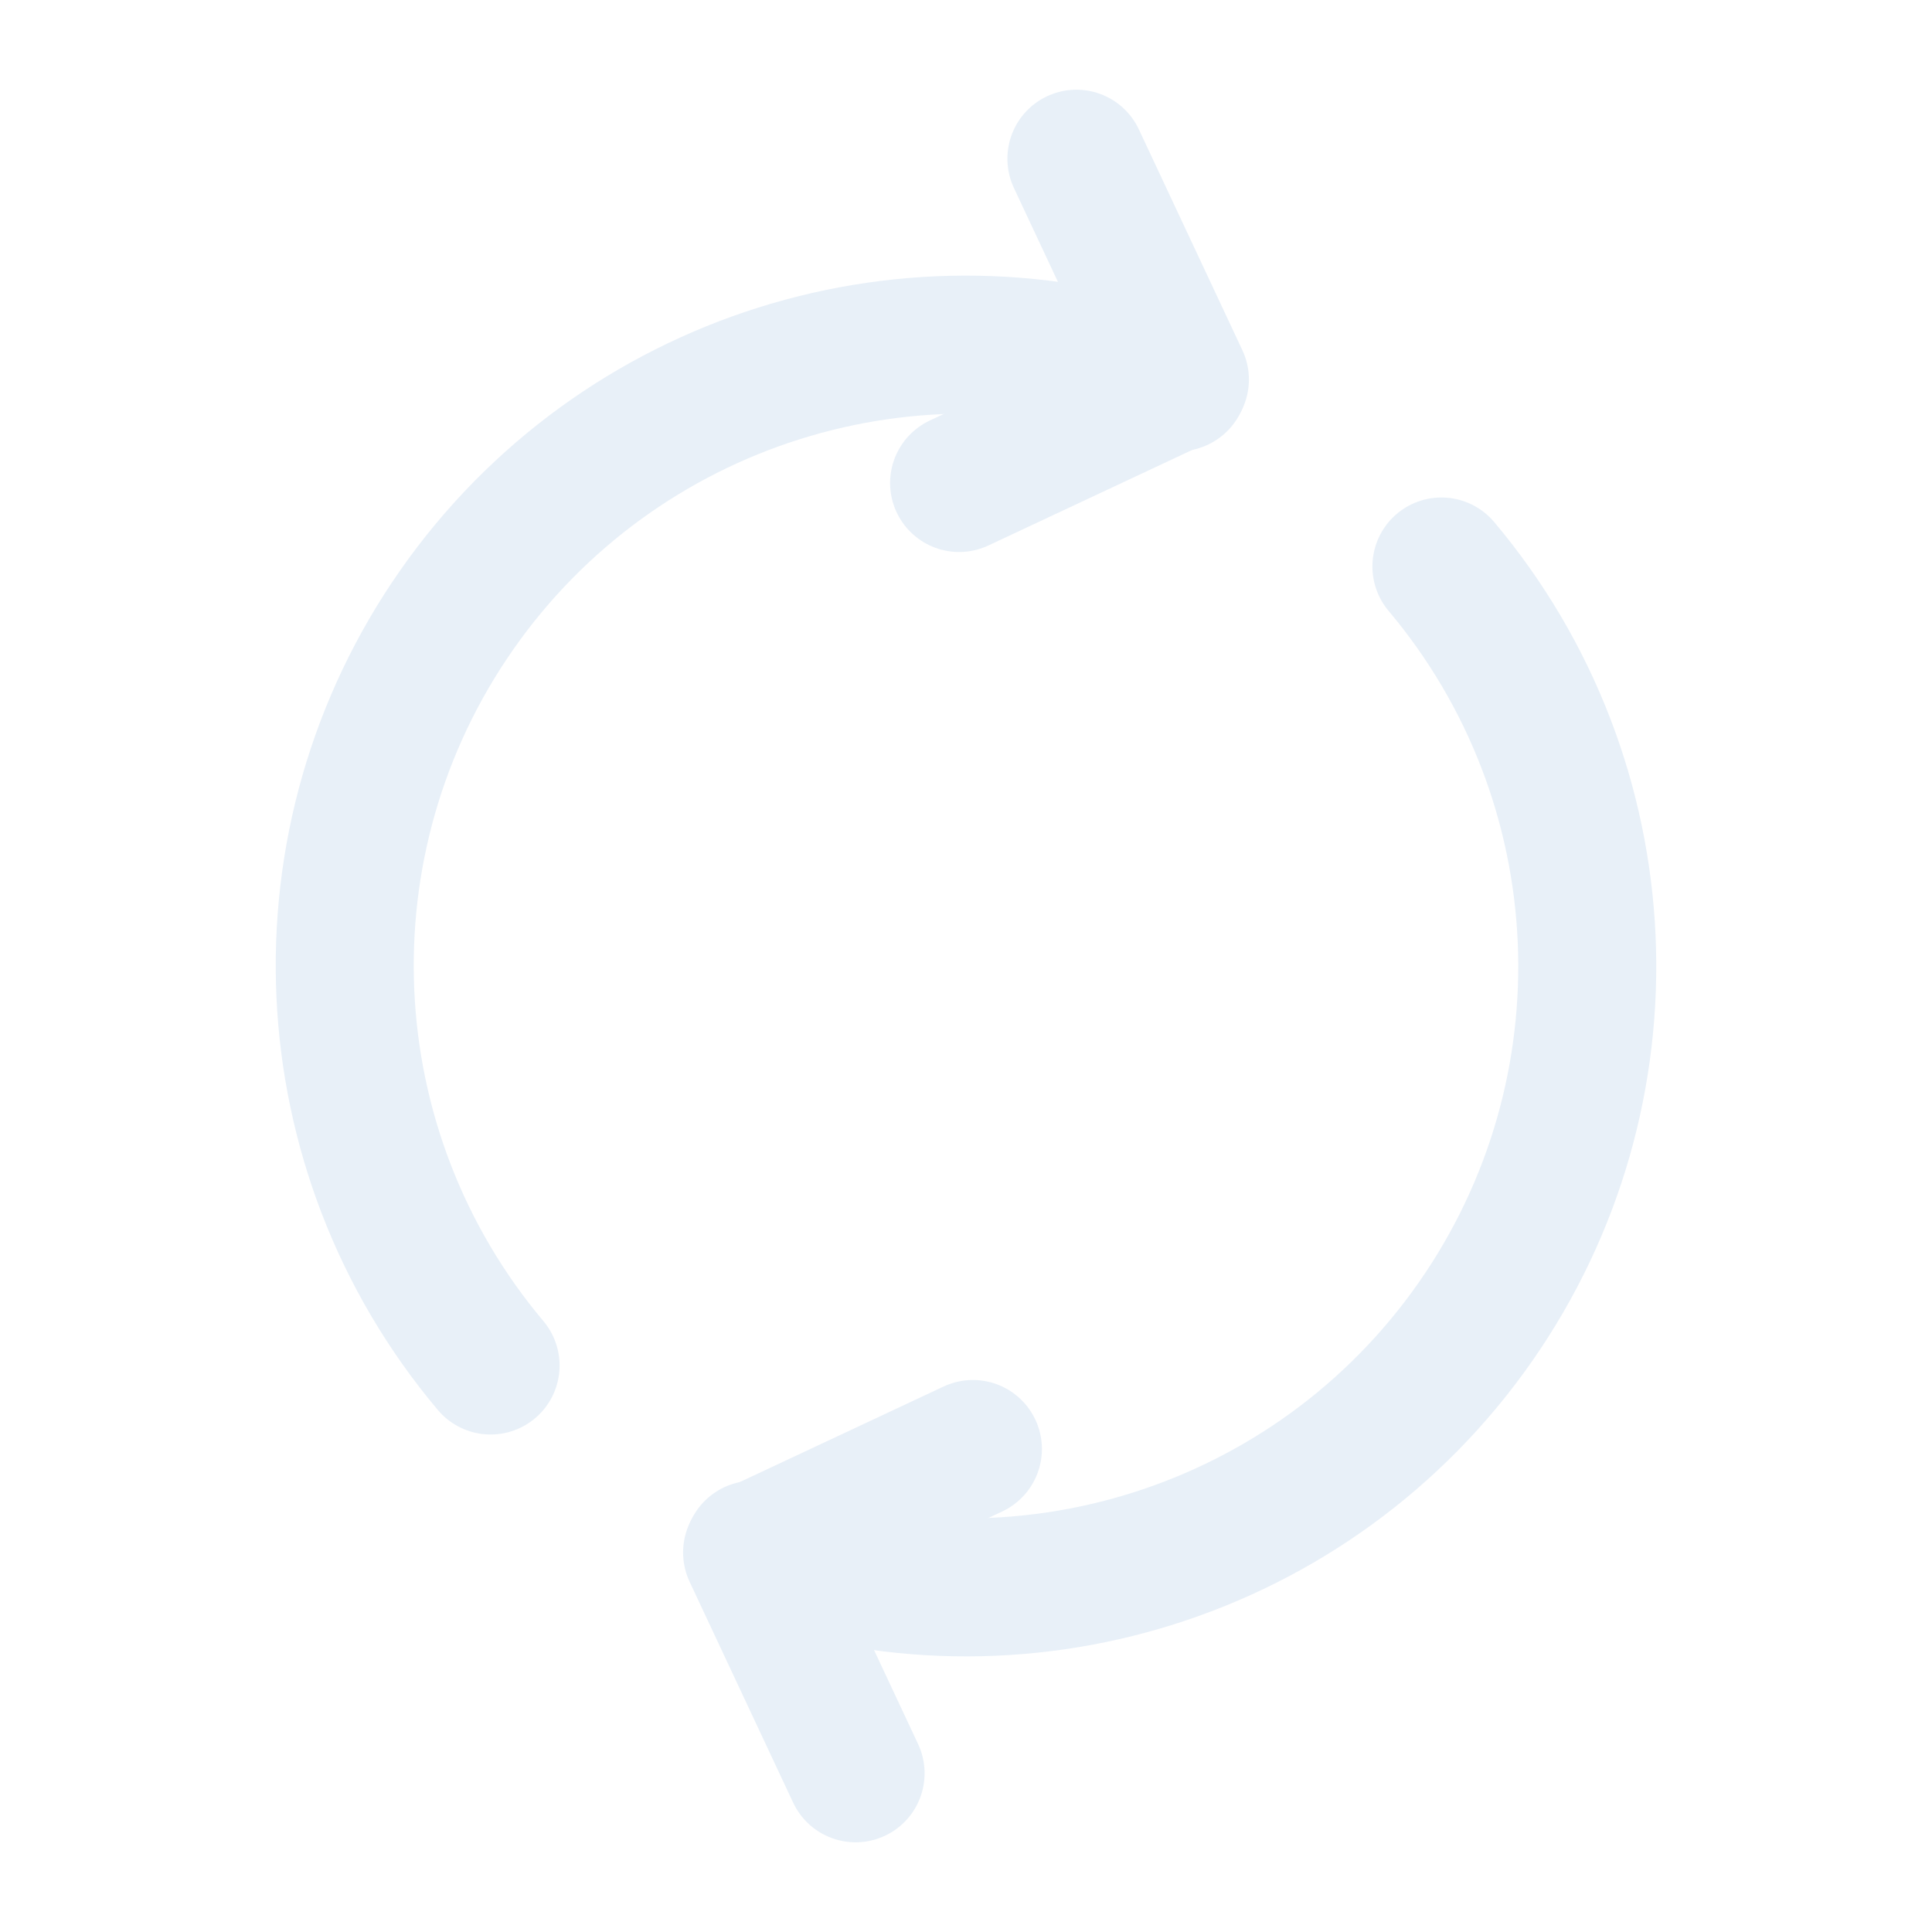
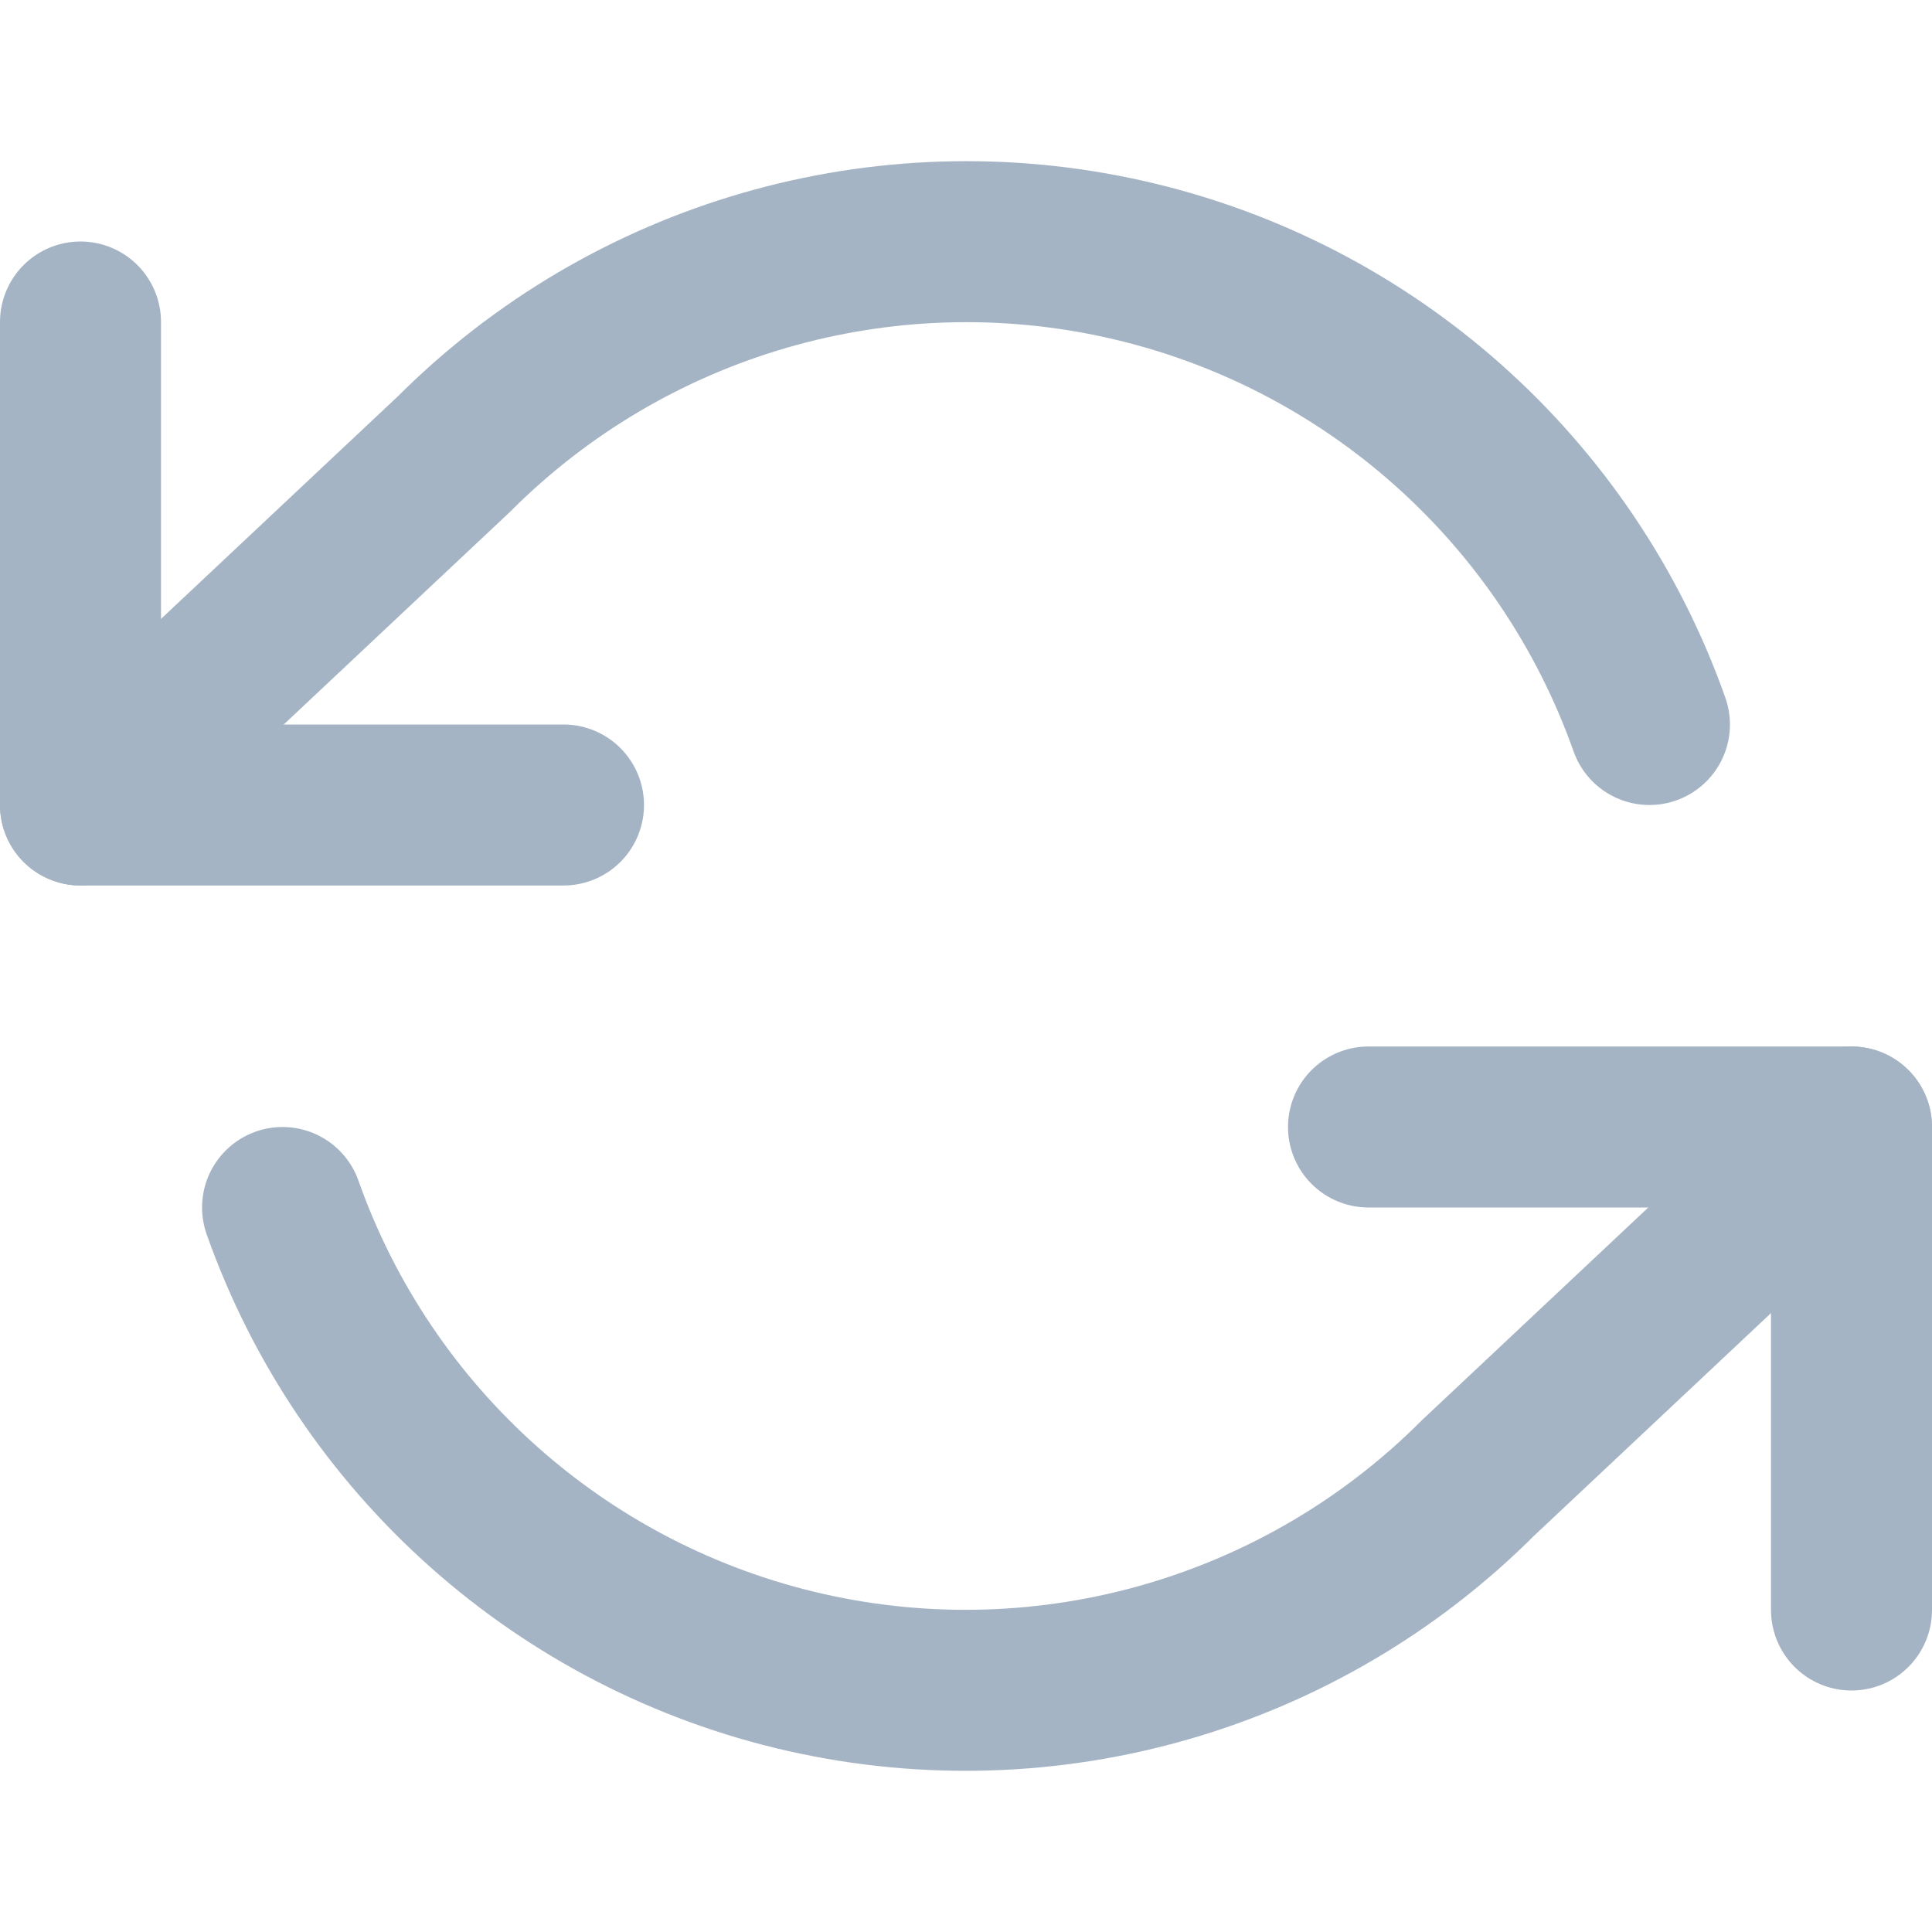
- <svg xmlns="http://www.w3.org/2000/svg" viewBox="0 0 28 28">
-   <g fill="none" stroke="#e8f0f8" stroke-width="2" stroke-linecap="round" stroke-linejoin="round">
-     <path d="M 20.89 8.21 A 9 9 0 0 1 10.92 22.46" />
-     <path d="M 7.11 19.79 A 9 9 0 0 1 17.08 5.54" />
-     <polyline points="12.4,25.7 10.9,22.5 14.1,21.0" />
-     <polyline points="15.6,2.3 17.1,5.5 13.9,7.0" />
-   </g>
+ <svg xmlns="http://www.w3.org/2000/svg" viewBox="0 0 24 24" fill="none" stroke="#a5b4c4" stroke-width="2" stroke-linecap="round" stroke-linejoin="round">
+   <polyline points="1 4 1 10 7 10" />
+   <polyline points="23 20 23 14 17 14" />
+   <path d="M20.49 9A9 9 0 0 0 5.64 5.64L1 10m22 4l-4.64 4.36A9 9 0 0 1 3.51 15" />
</svg>
